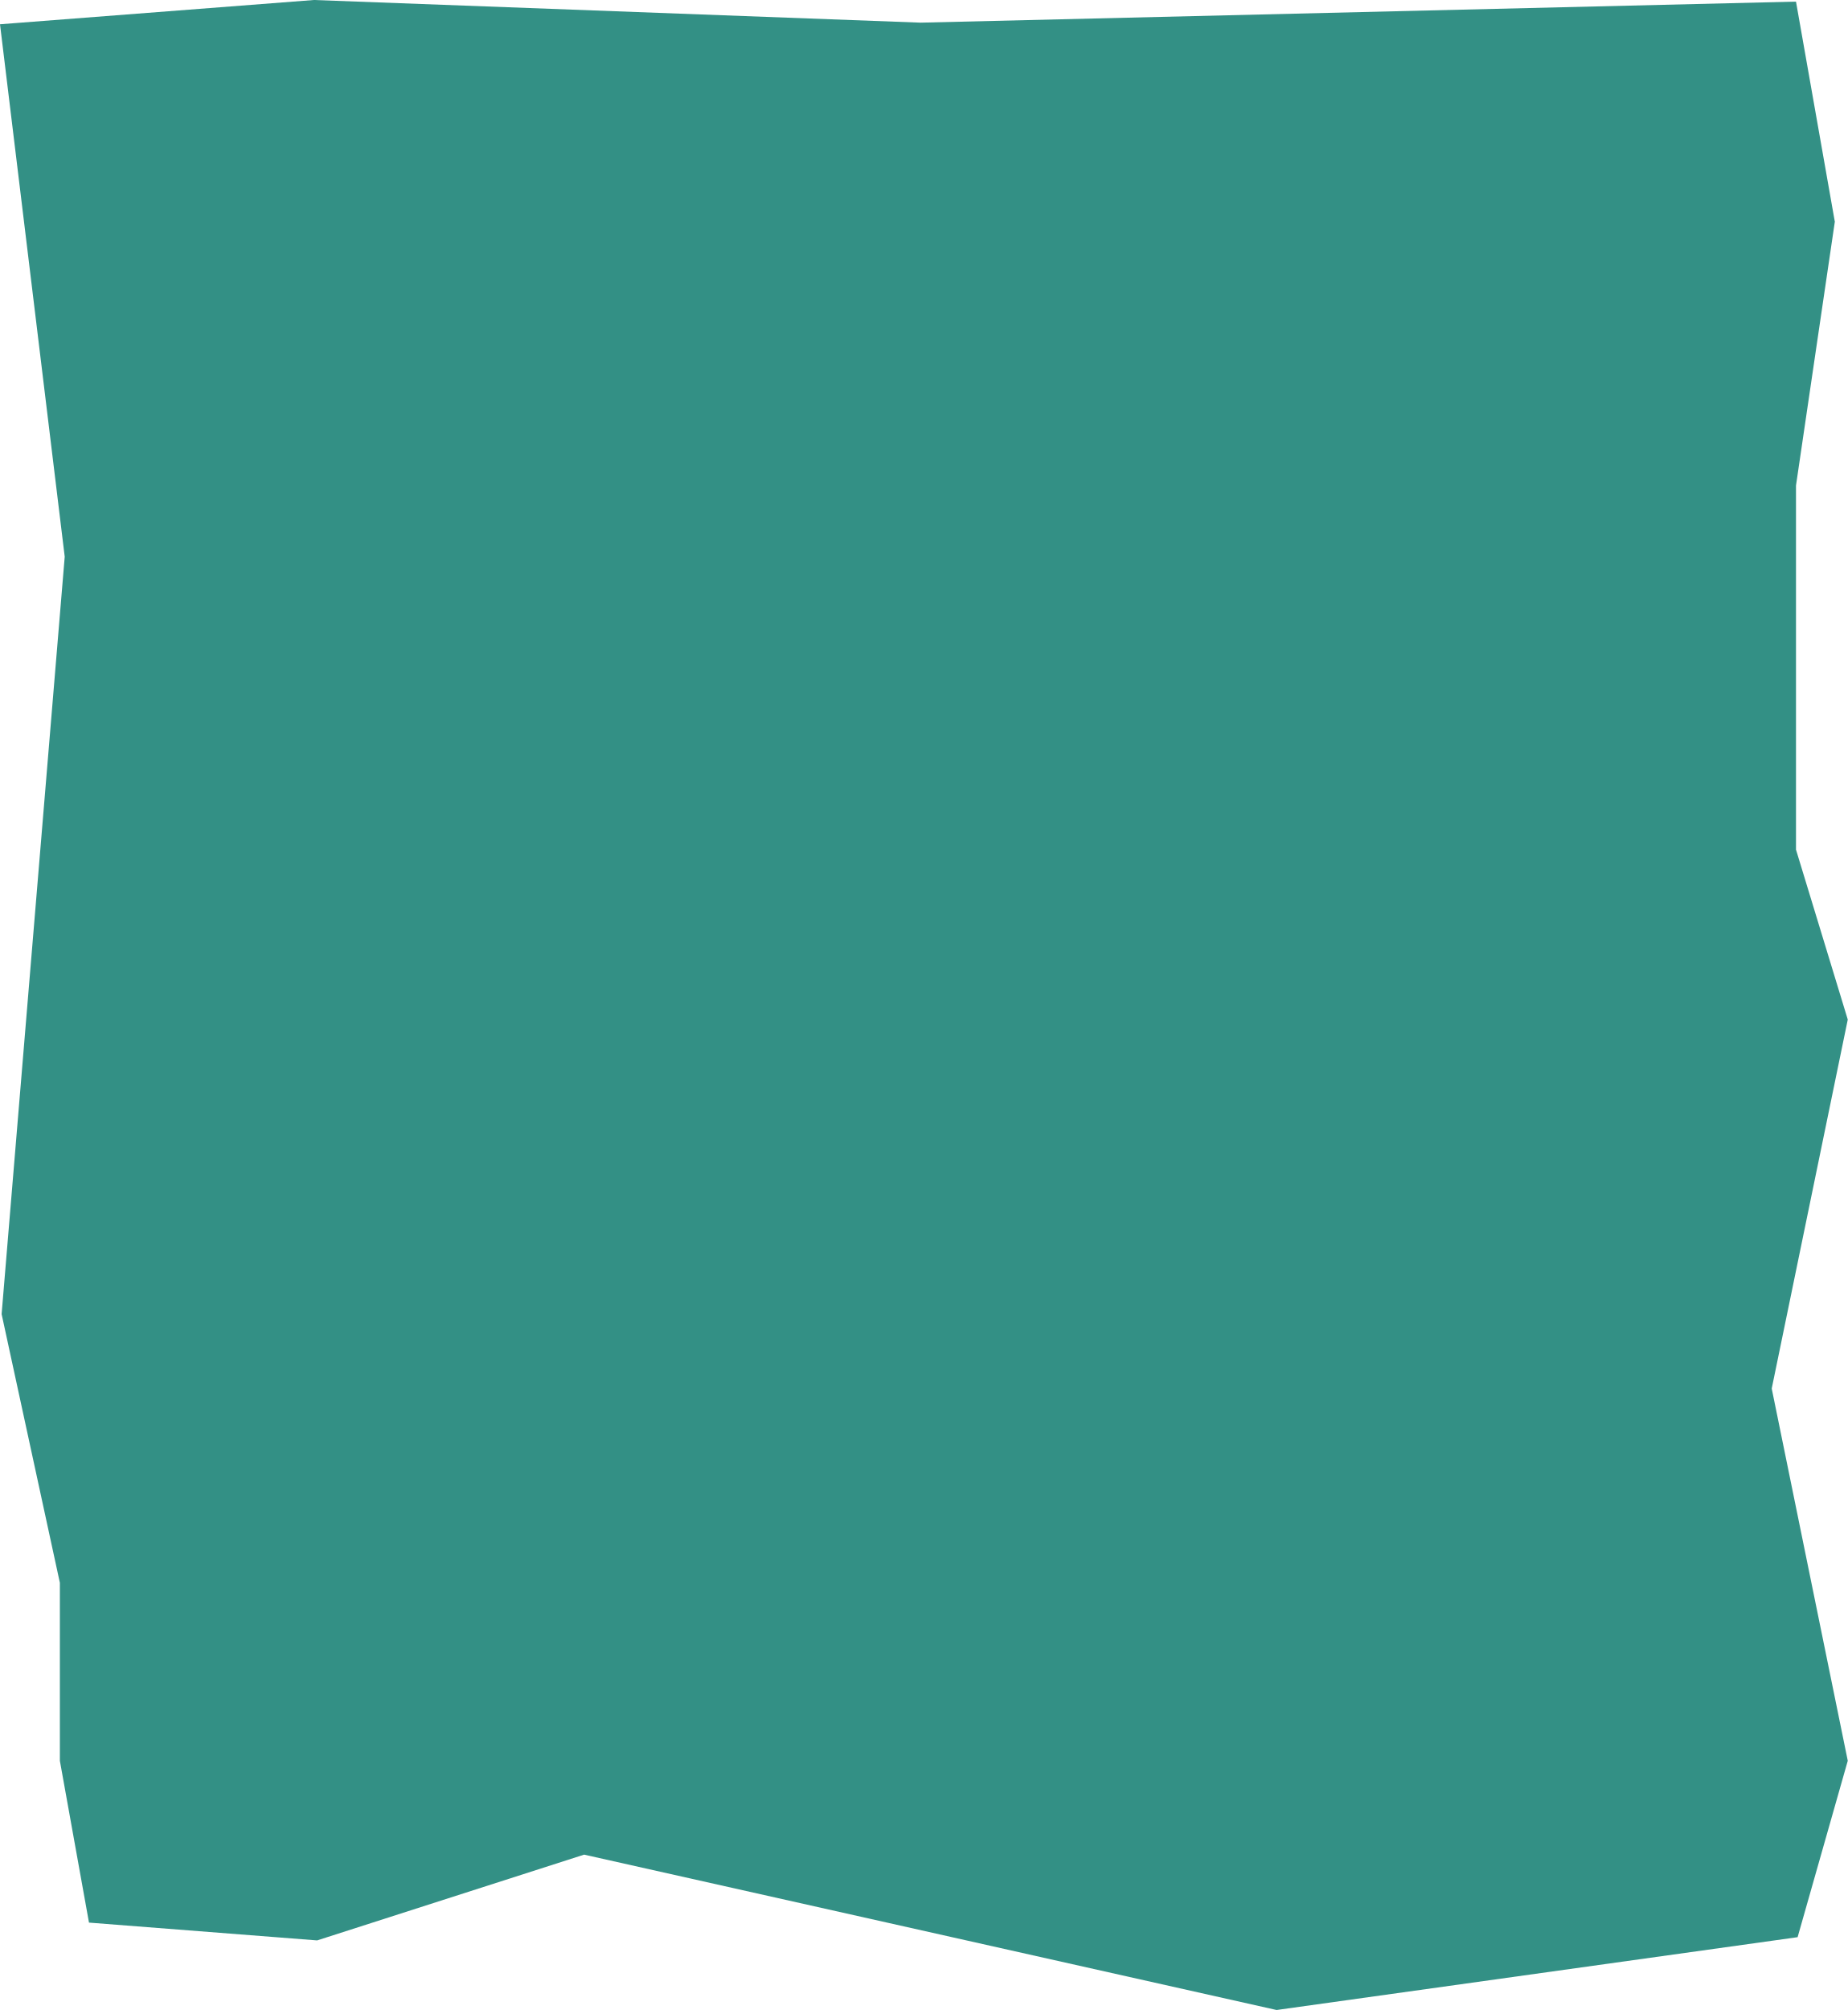
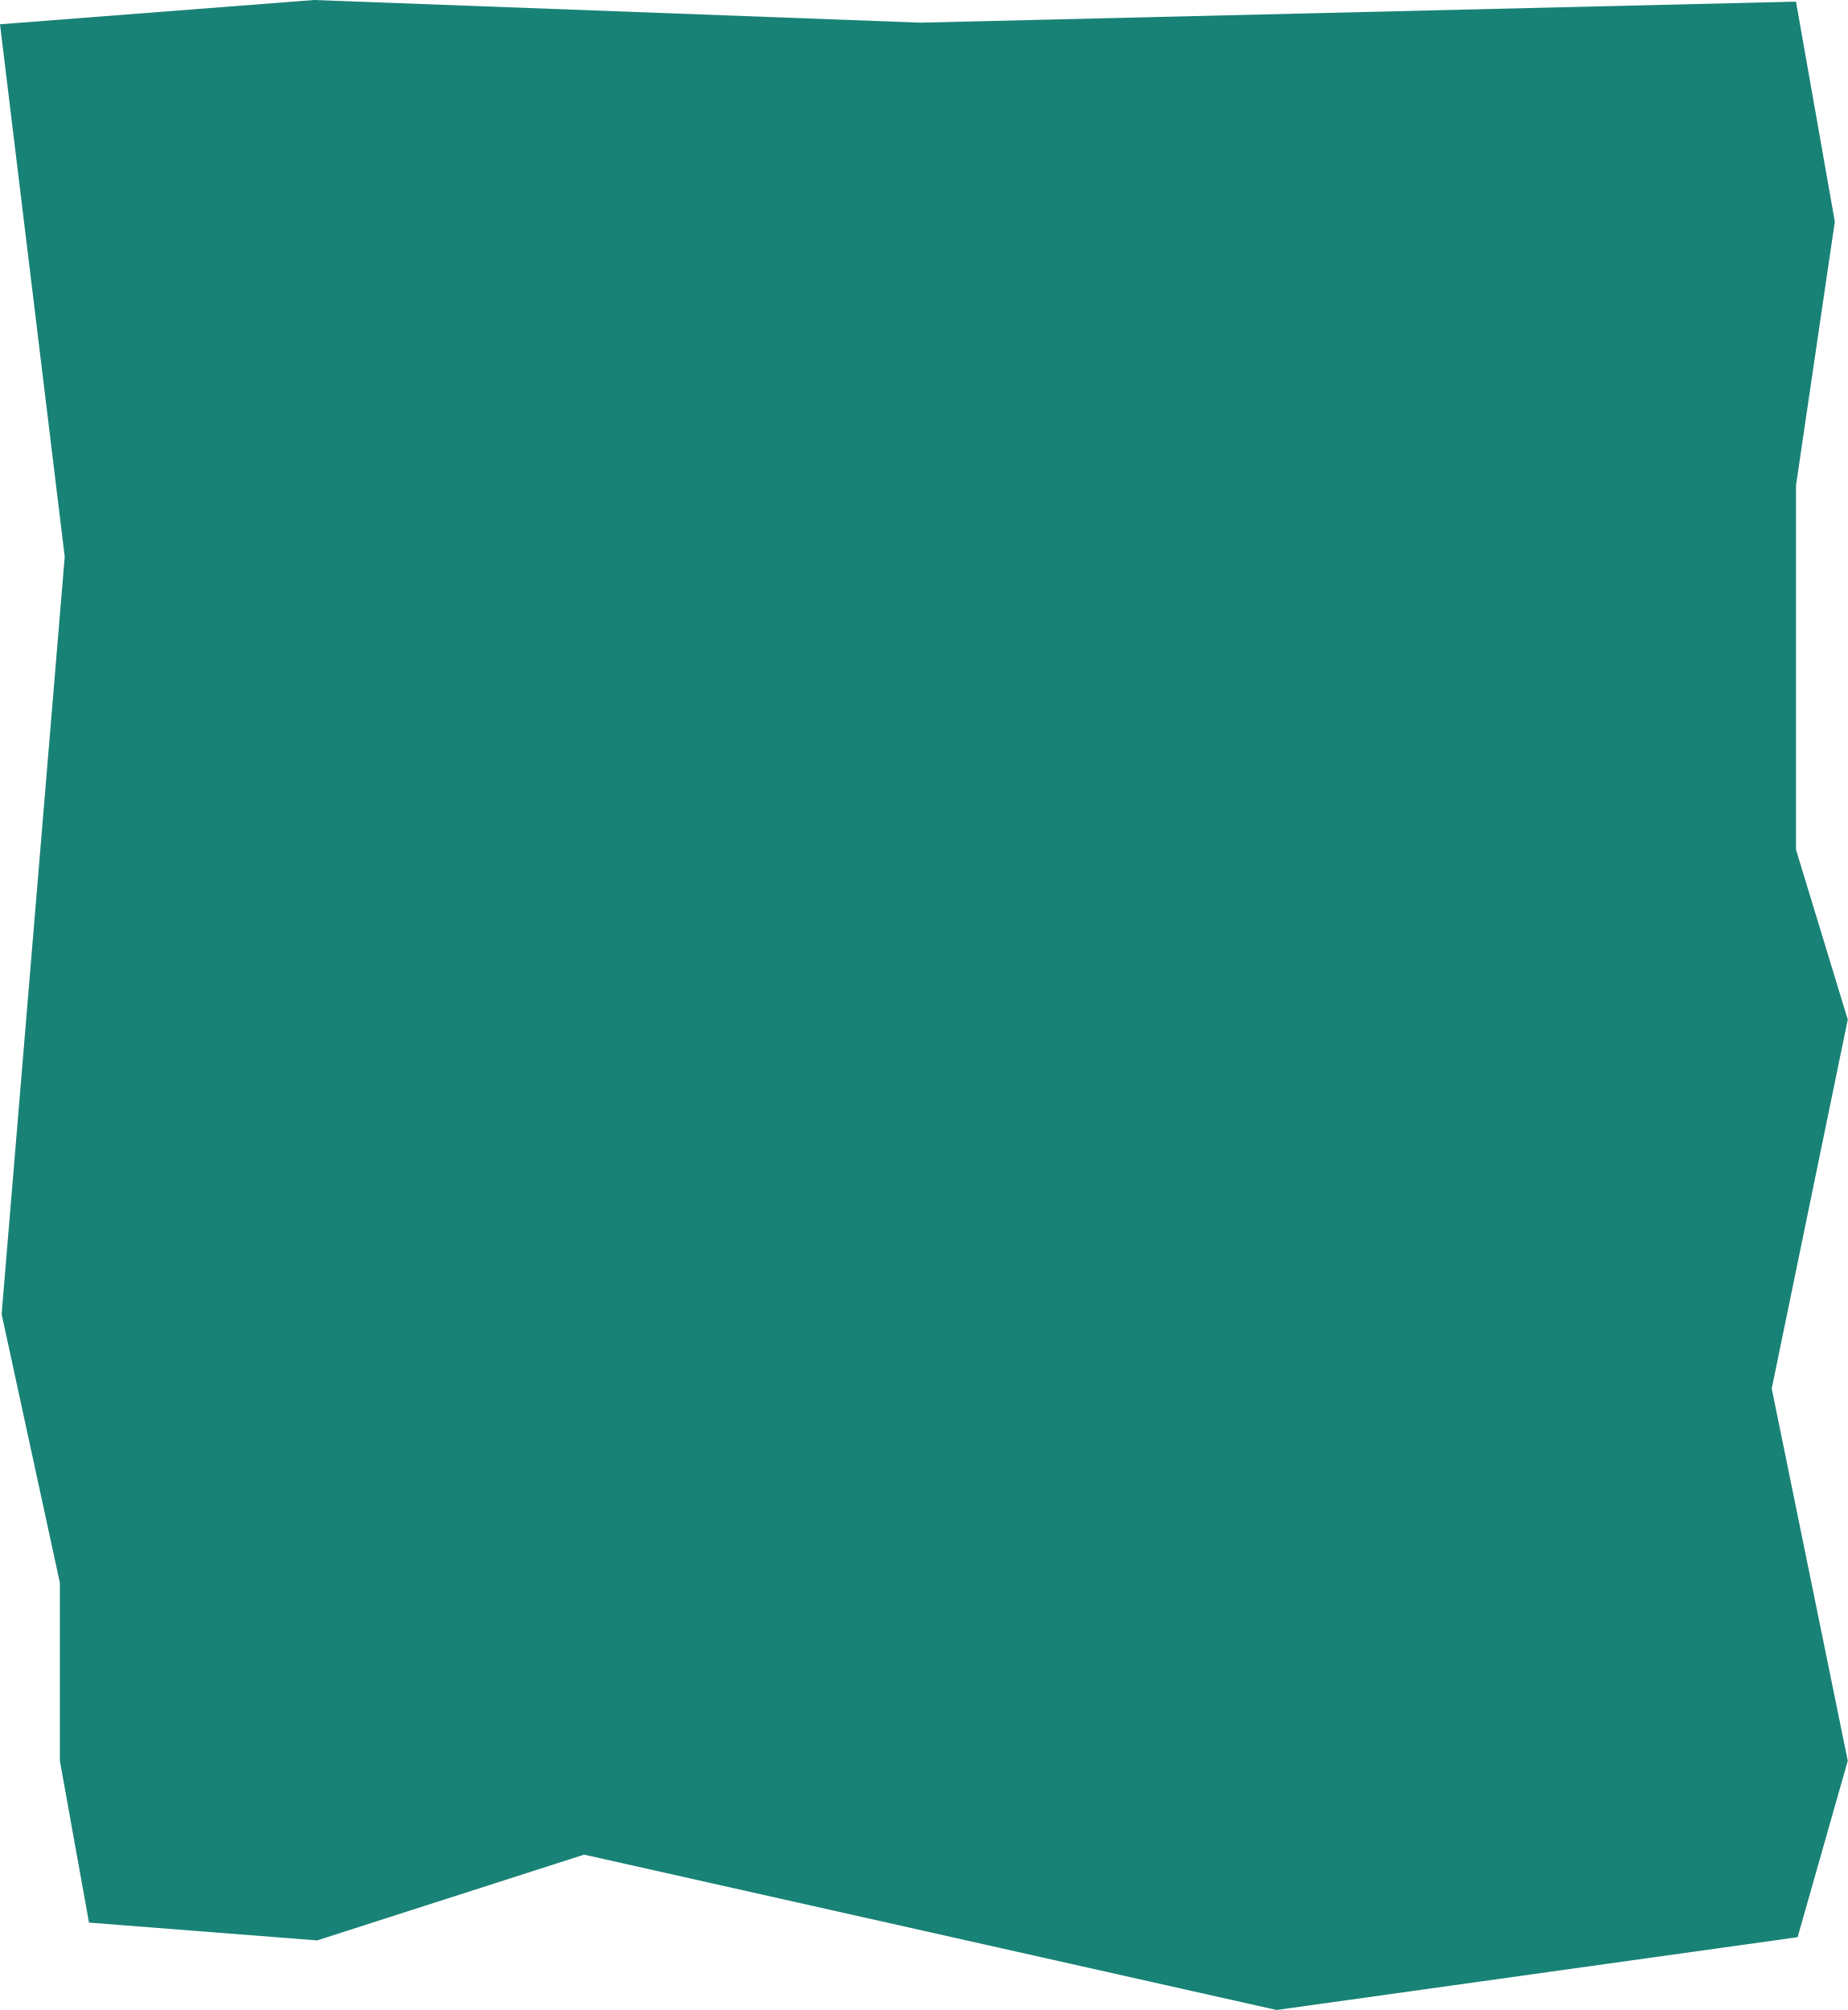
<svg xmlns="http://www.w3.org/2000/svg" preserveAspectRatio="none" viewBox="0 0 571 621" fill="none">
-   <path d="M97 0L0 7.5L20 172L0.5 406L18.5 489V544L27.5 594L98 599.5L180.5 573L394.5 621L555.5 598.5L571 544L547.5 429L571 315L555 262.5V150L567 68.5L555 0.5L284.5 7L97 0Z" fill="#007567" fill-opacity="0.8" />
+   <path d="M97 0L0 7.5L20 172L0.5 406L18.5 489V544L27.5 594L98 599.5L180.5 573L394.5 621L555.5 598.5L571 544L547.5 429L571 315L555 262.5V150L567 68.5L555 0.5L284.5 7L97 0Z" fill="#007567" fill-opacity="0.9" />
</svg>
